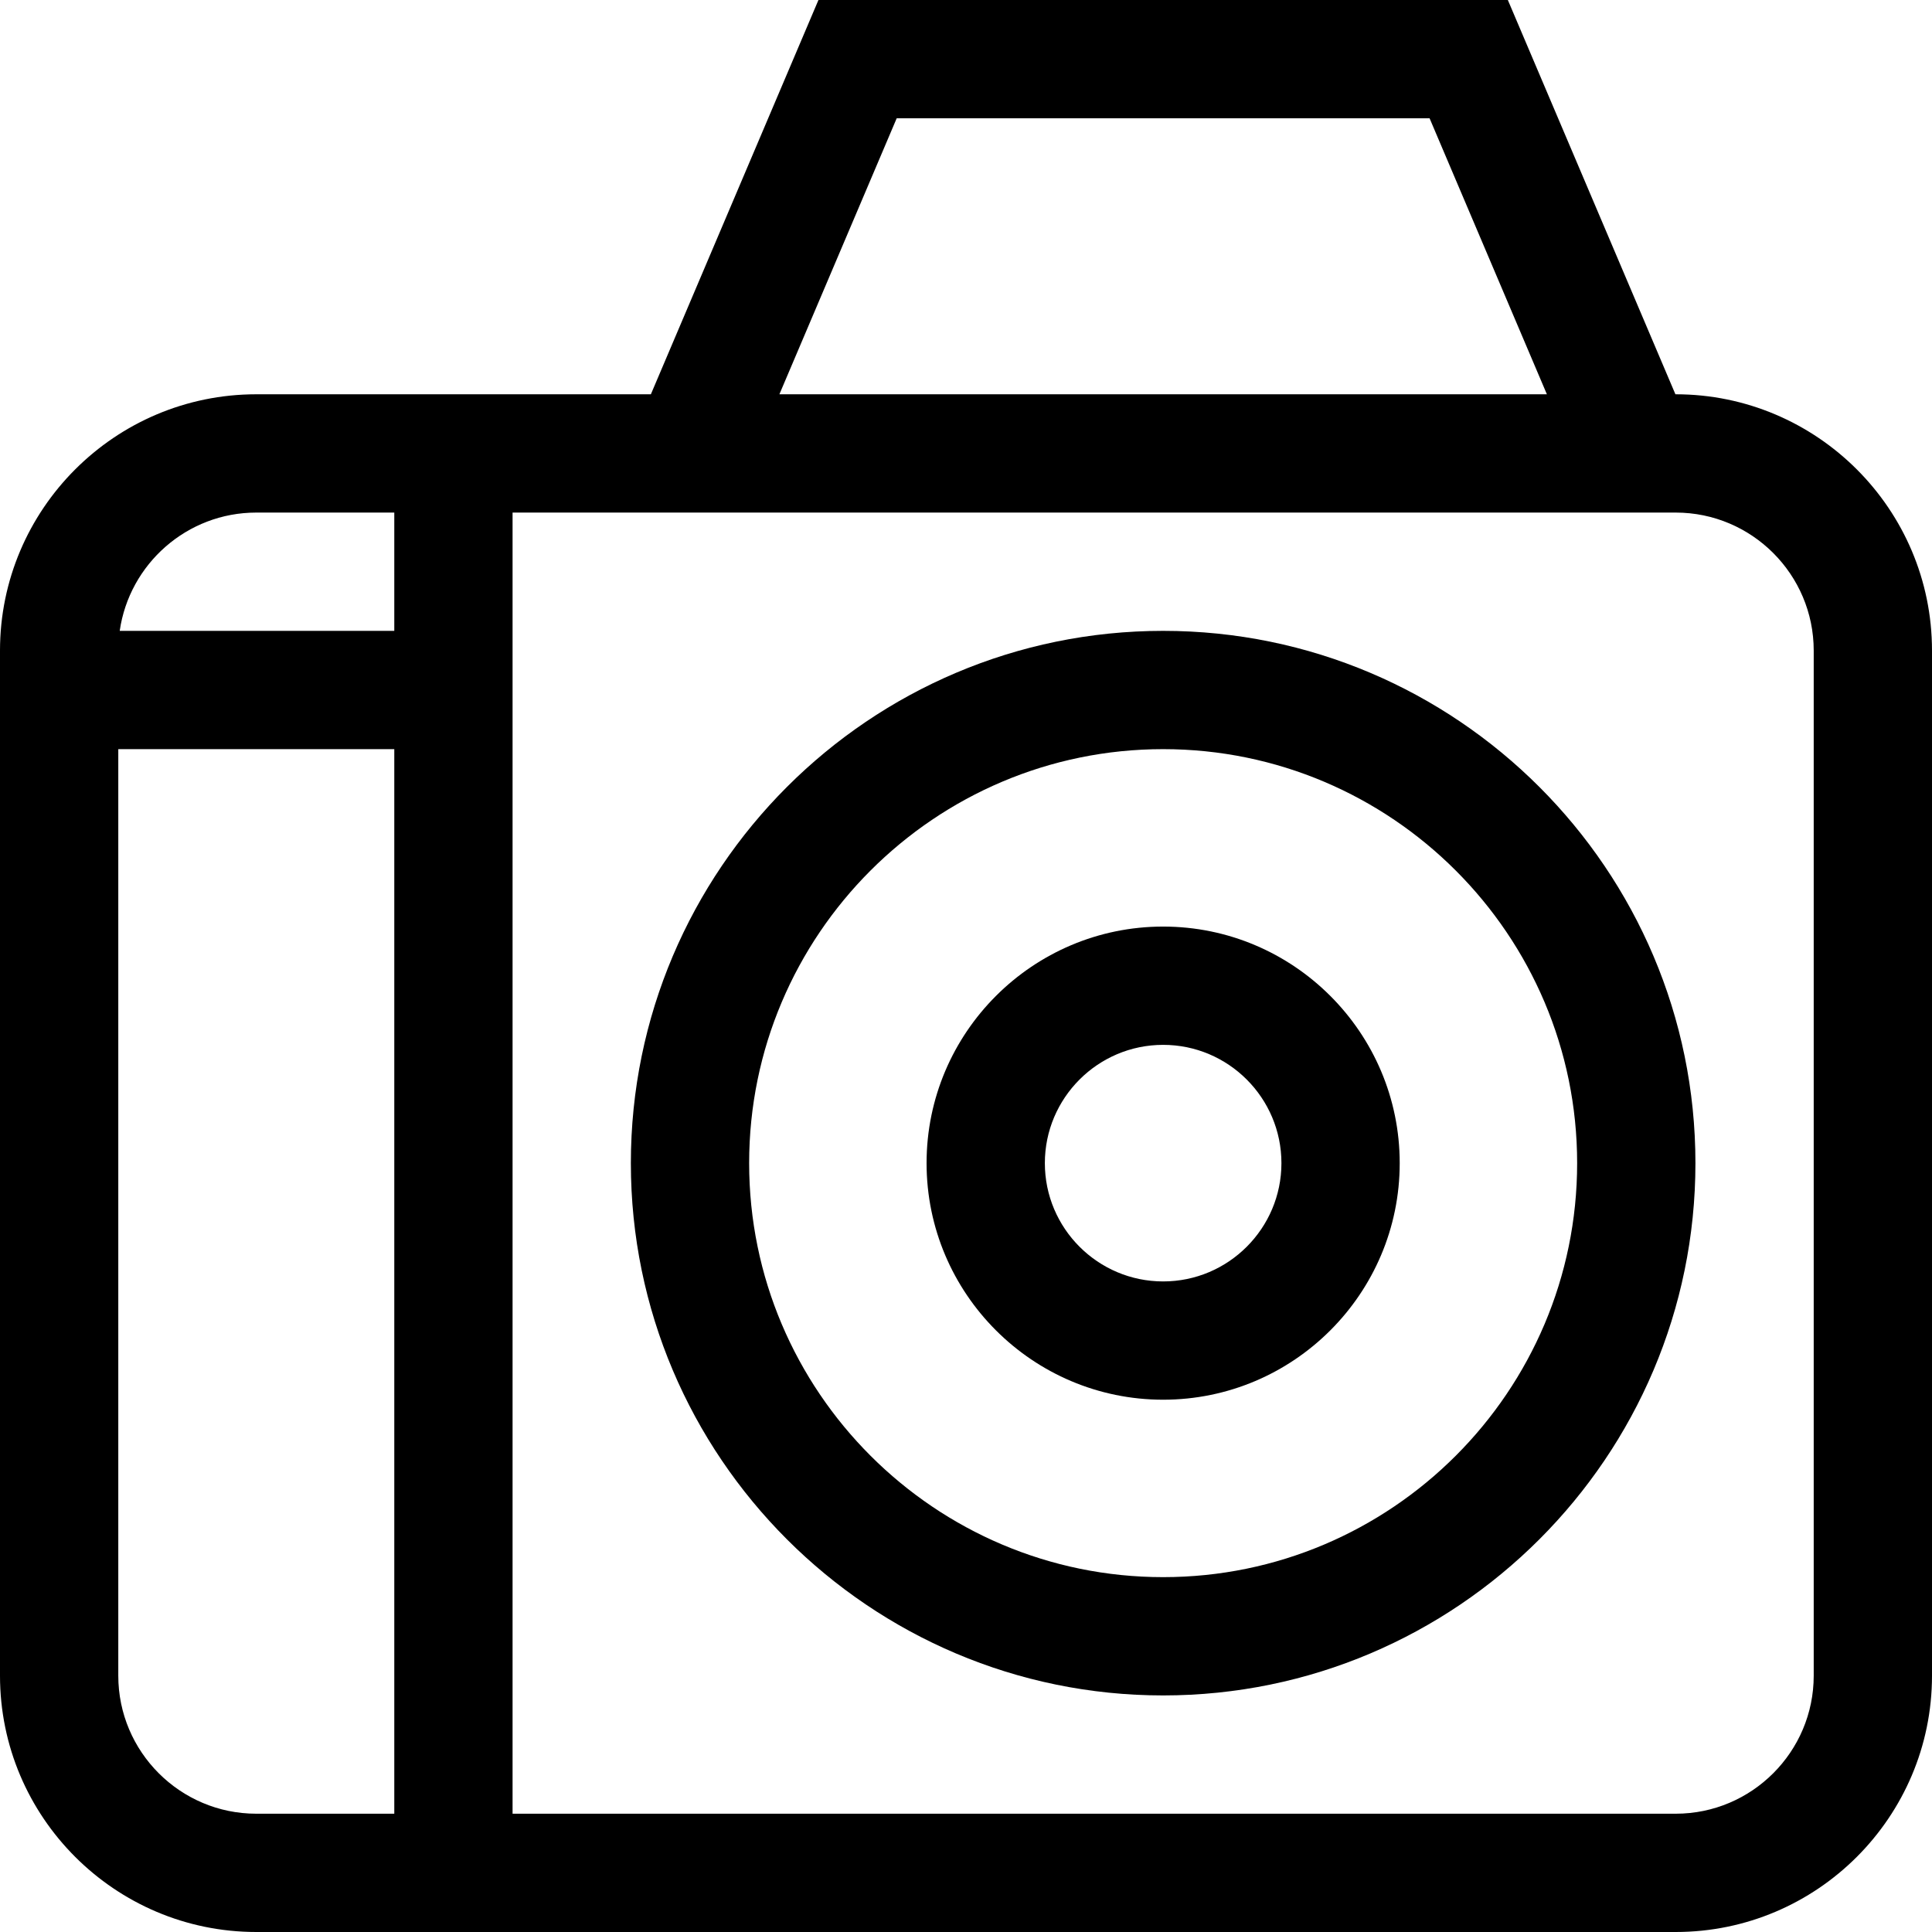
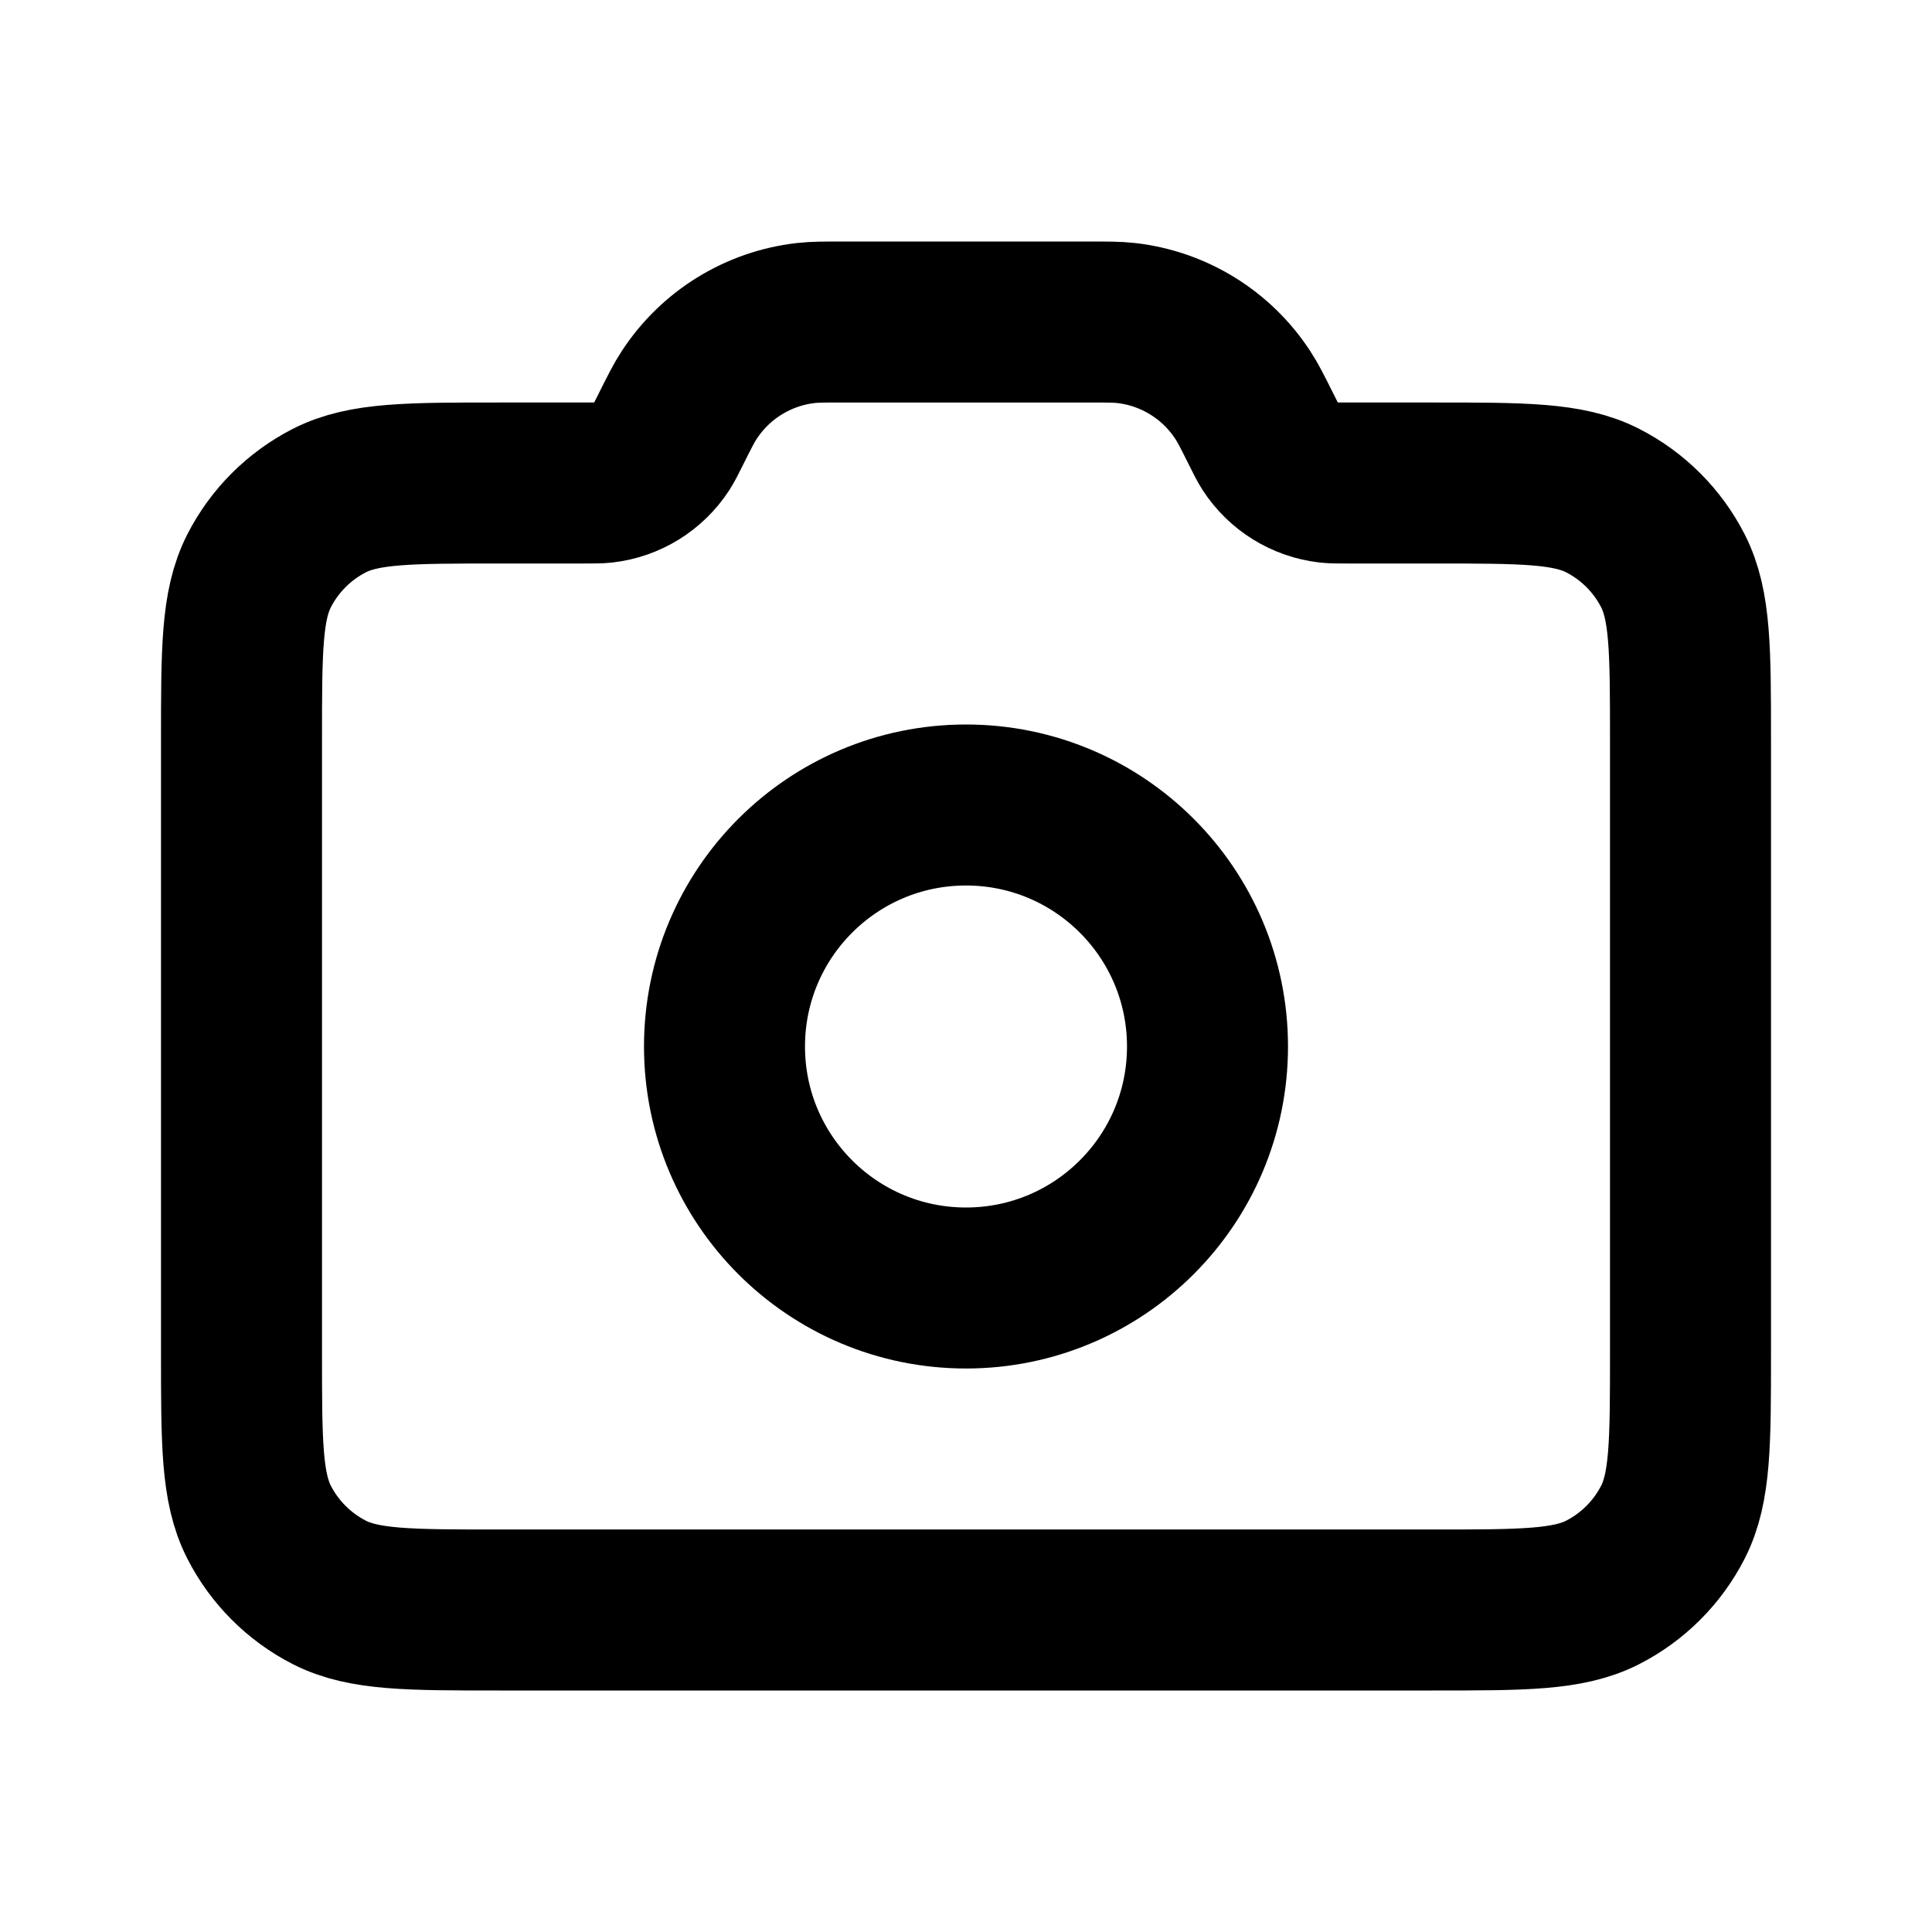
- <svg xmlns="http://www.w3.org/2000/svg" version="1.1" id="Layer_1" x="0px" y="0px" viewBox="0 0 490 490" style="enable-background:new 0 0 490 490;" xml:space="preserve">
-   <g>
-     <g>
-       <g>
-         <path d="M295,160c-74.439,0-135,60.561-135,135s60.561,135,135,135s135-60.561,135-135S369.439,160,295,160z M295,400     c-57.897,0-105-47.103-105-105c0-57.897,47.103-105,105-105c57.897,0,105,47.103,105,105C400,352.897,352.897,400,295,400z" />
-         <path d="M295,235c-33.084,0-60,26.916-60,60s26.916,60,60,60s60-26.916,60-60S328.084,235,295,235z M295,325     c-16.542,0-30-13.458-30-30s13.458-30,30-30s30,13.458,30,30S311.542,325,295,325z" />
-         <path d="M425,100h-0.076l-42.5-100H207.577l-42.5,100H65c-35.841,0-65,29.159-65,65v260c0,35.841,29.159,65,65,65h360     c35.841,0,65-29.159,65-65V165C490,129.159,460.841,100,425,100z M227.423,30h135.153l29.75,70H197.674L227.423,30z M100,460H65     c-19.299,0-35-15.701-35-35V190h70V460z M100,160H30.363c2.434-16.938,17.036-30,34.637-30h35V160z M460,425     c0,19.299-15.701,35-35,35H130V130h295c19.299,0,35,15.701,35,35V425z" />
-       </g>
-     </g>
-   </g>
-   <g>
- </g>
-   <g>
- </g>
-   <g>
- </g>
-   <g>
- </g>
-   <g>
- </g>
-   <g>
- </g>
-   <g>
- </g>
-   <g>
- </g>
-   <g>
- </g>
-   <g>
- </g>
-   <g>
- </g>
-   <g>
- </g>
-   <g>
- </g>
-   <g>
- </g>
-   <g>
- </g>
+ <svg xmlns="http://www.w3.org/2000/svg" width="800px" height="800px" viewBox="0 0 24 24" fill="none">
+   <path d="M12 16C13.657 16 15 14.657 15 13C15 11.343 13.657 10 12 10C10.343 10 9 11.343 9 13C9 14.657 10.343 16 12 16Z" stroke="#000000" stroke-width="2" stroke-linecap="round" stroke-linejoin="round" />
+   <path d="M3 16.8V9.2C3 8.08 3 7.52 3.218 7.092C3.41 6.716 3.716 6.41 4.092 6.218C4.52 6 5.08 6 6.2 6H7.255C7.378 6 7.439 6 7.496 5.994C7.792 5.96 8.057 5.796 8.22 5.546C8.251 5.498 8.278 5.443 8.333 5.333C8.443 5.113 8.498 5.003 8.561 4.908C8.886 4.409 9.417 4.081 10.008 4.013C10.122 4 10.245 4 10.491 4H13.509C13.755 4 13.878 4 13.992 4.013C14.583 4.081 15.114 4.409 15.439 4.908C15.502 5.003 15.557 5.113 15.667 5.333C15.722 5.443 15.749 5.498 15.78 5.546C15.943 5.796 16.208 5.96 16.504 5.994C16.561 6 16.622 6 16.745 6H17.8C18.92 6 19.48 6 19.908 6.218C20.284 6.41 20.59 6.716 20.782 7.092C21 7.52 21 8.08 21 9.2V16.8C21 17.92 21 18.48 20.782 18.908C20.59 19.284 20.284 19.59 19.908 19.782C19.48 20 18.92 20 17.8 20H6.2C5.08 20 4.52 20 4.092 19.782C3.716 19.59 3.41 19.284 3.218 18.908C3 18.48 3 17.92 3 16.8Z" stroke="#000000" stroke-width="2" stroke-linecap="round" stroke-linejoin="round" />
</svg>
